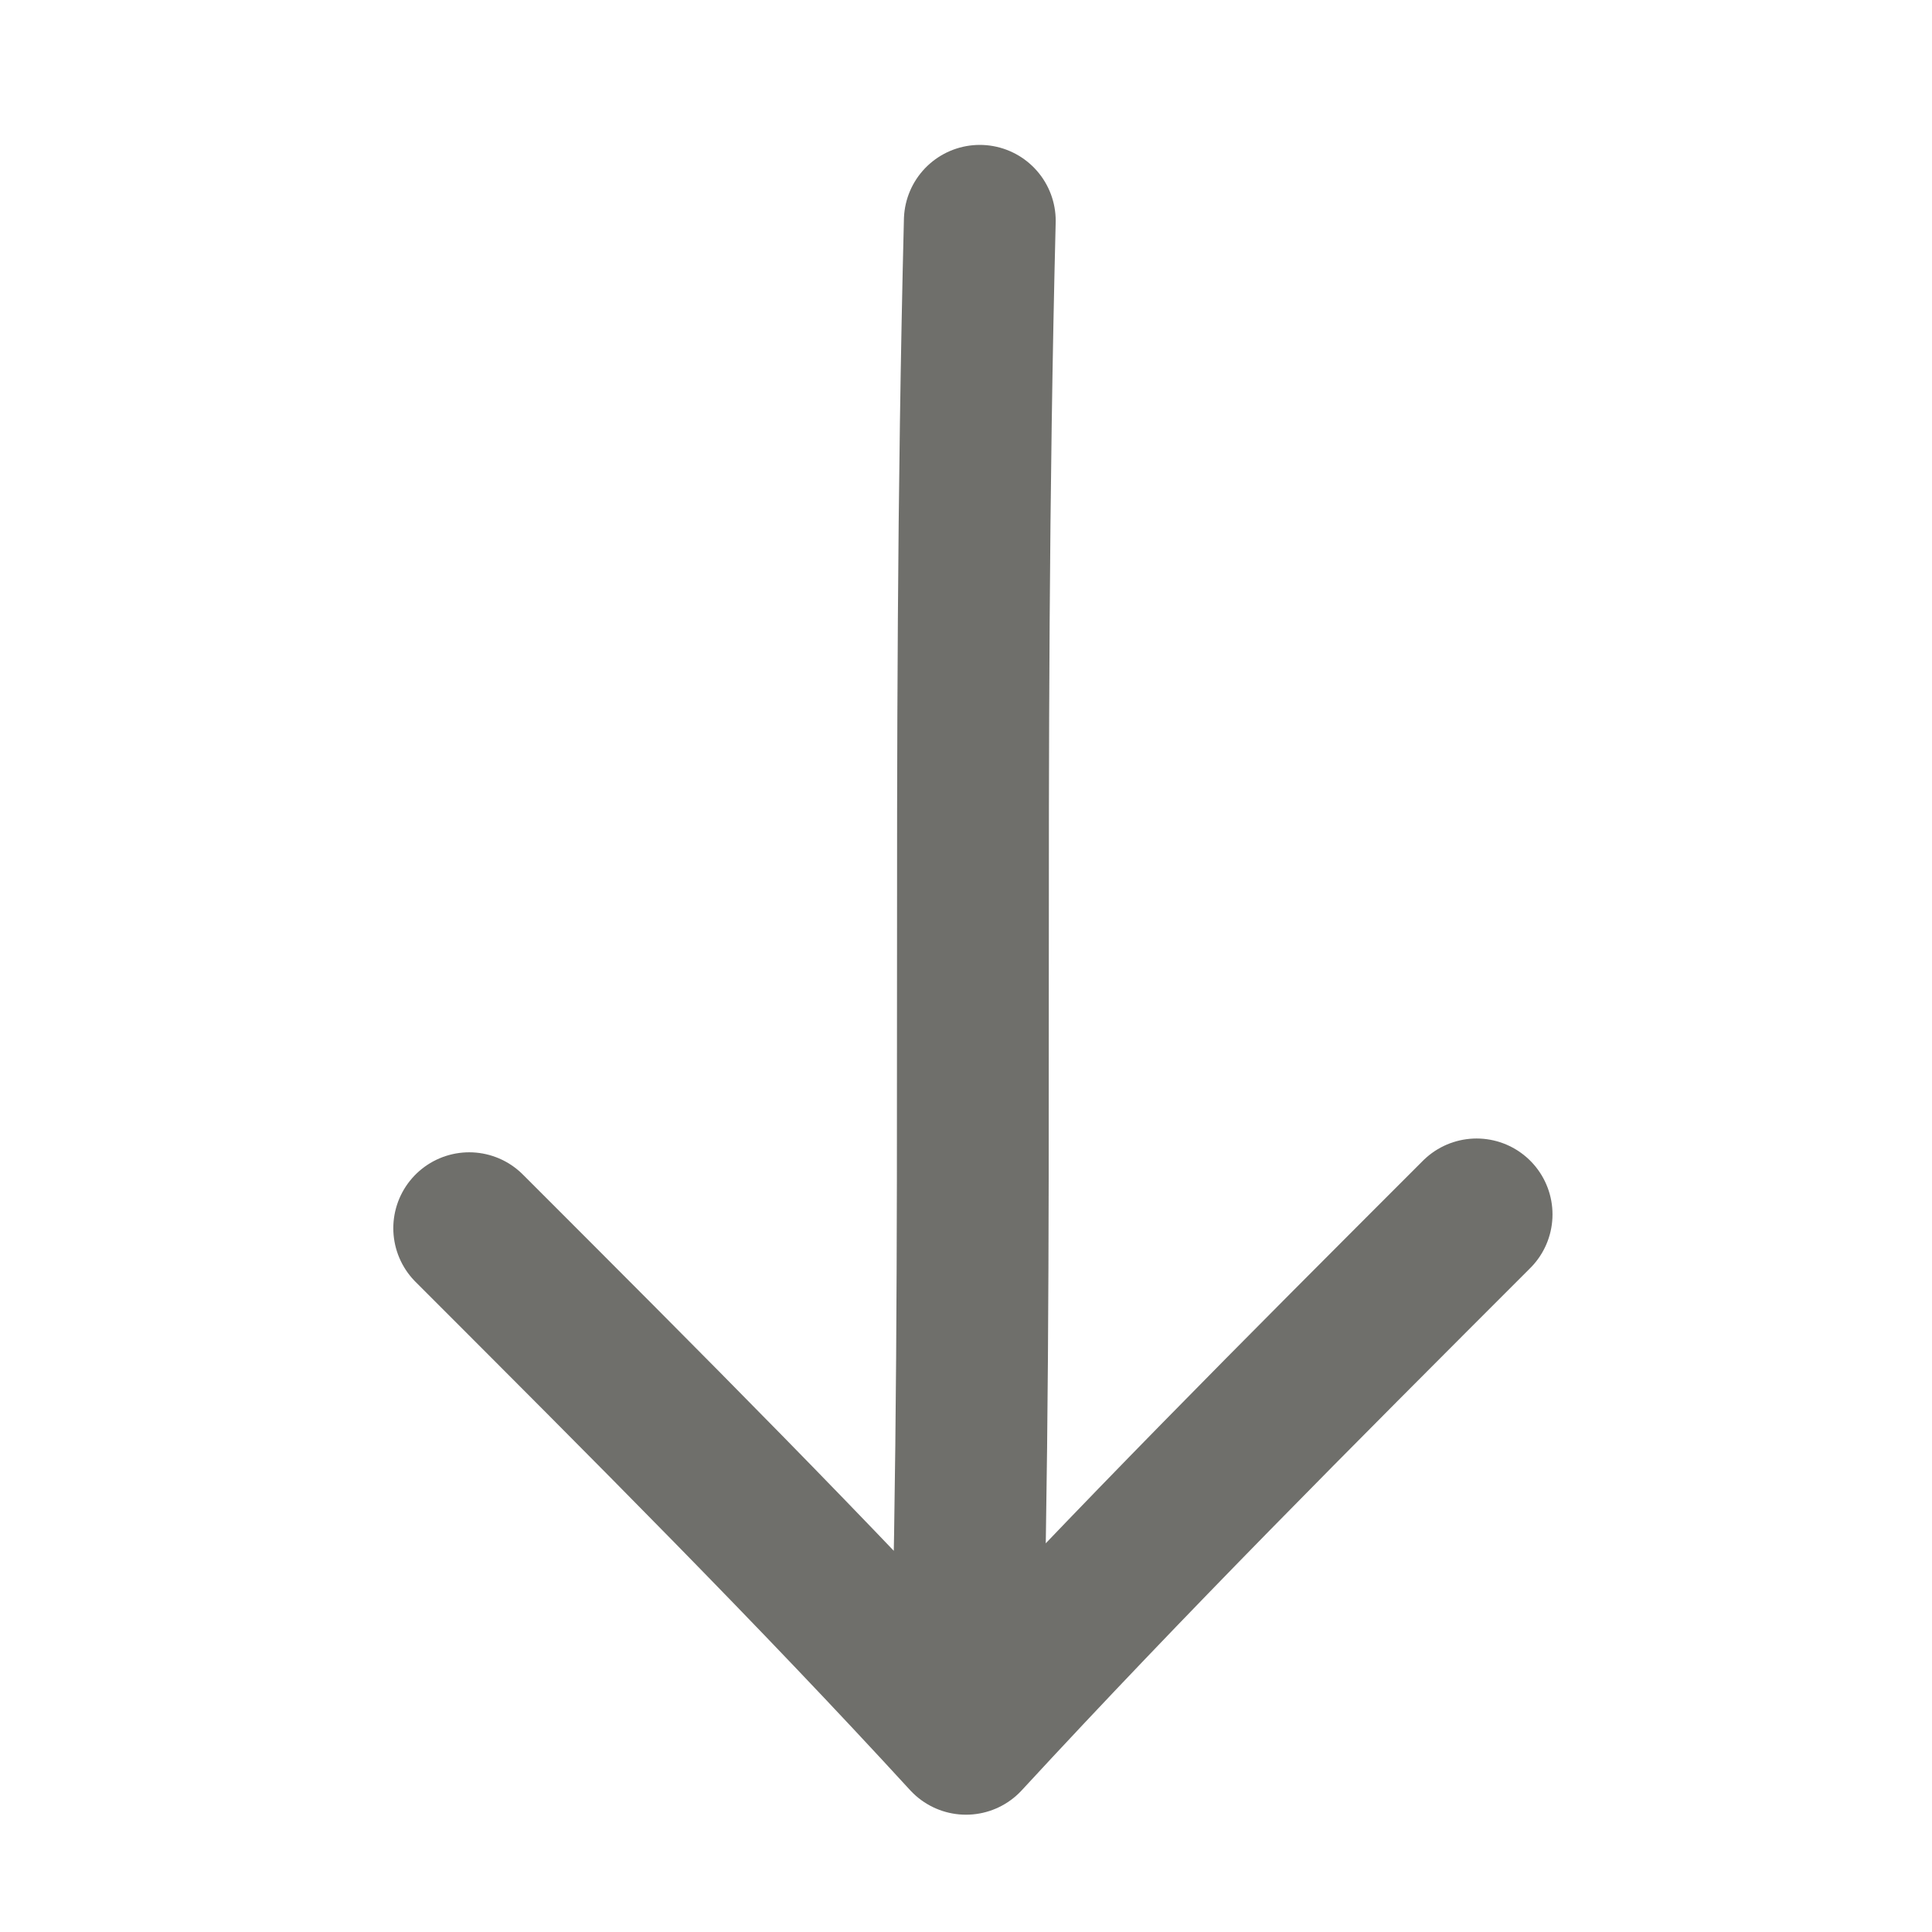
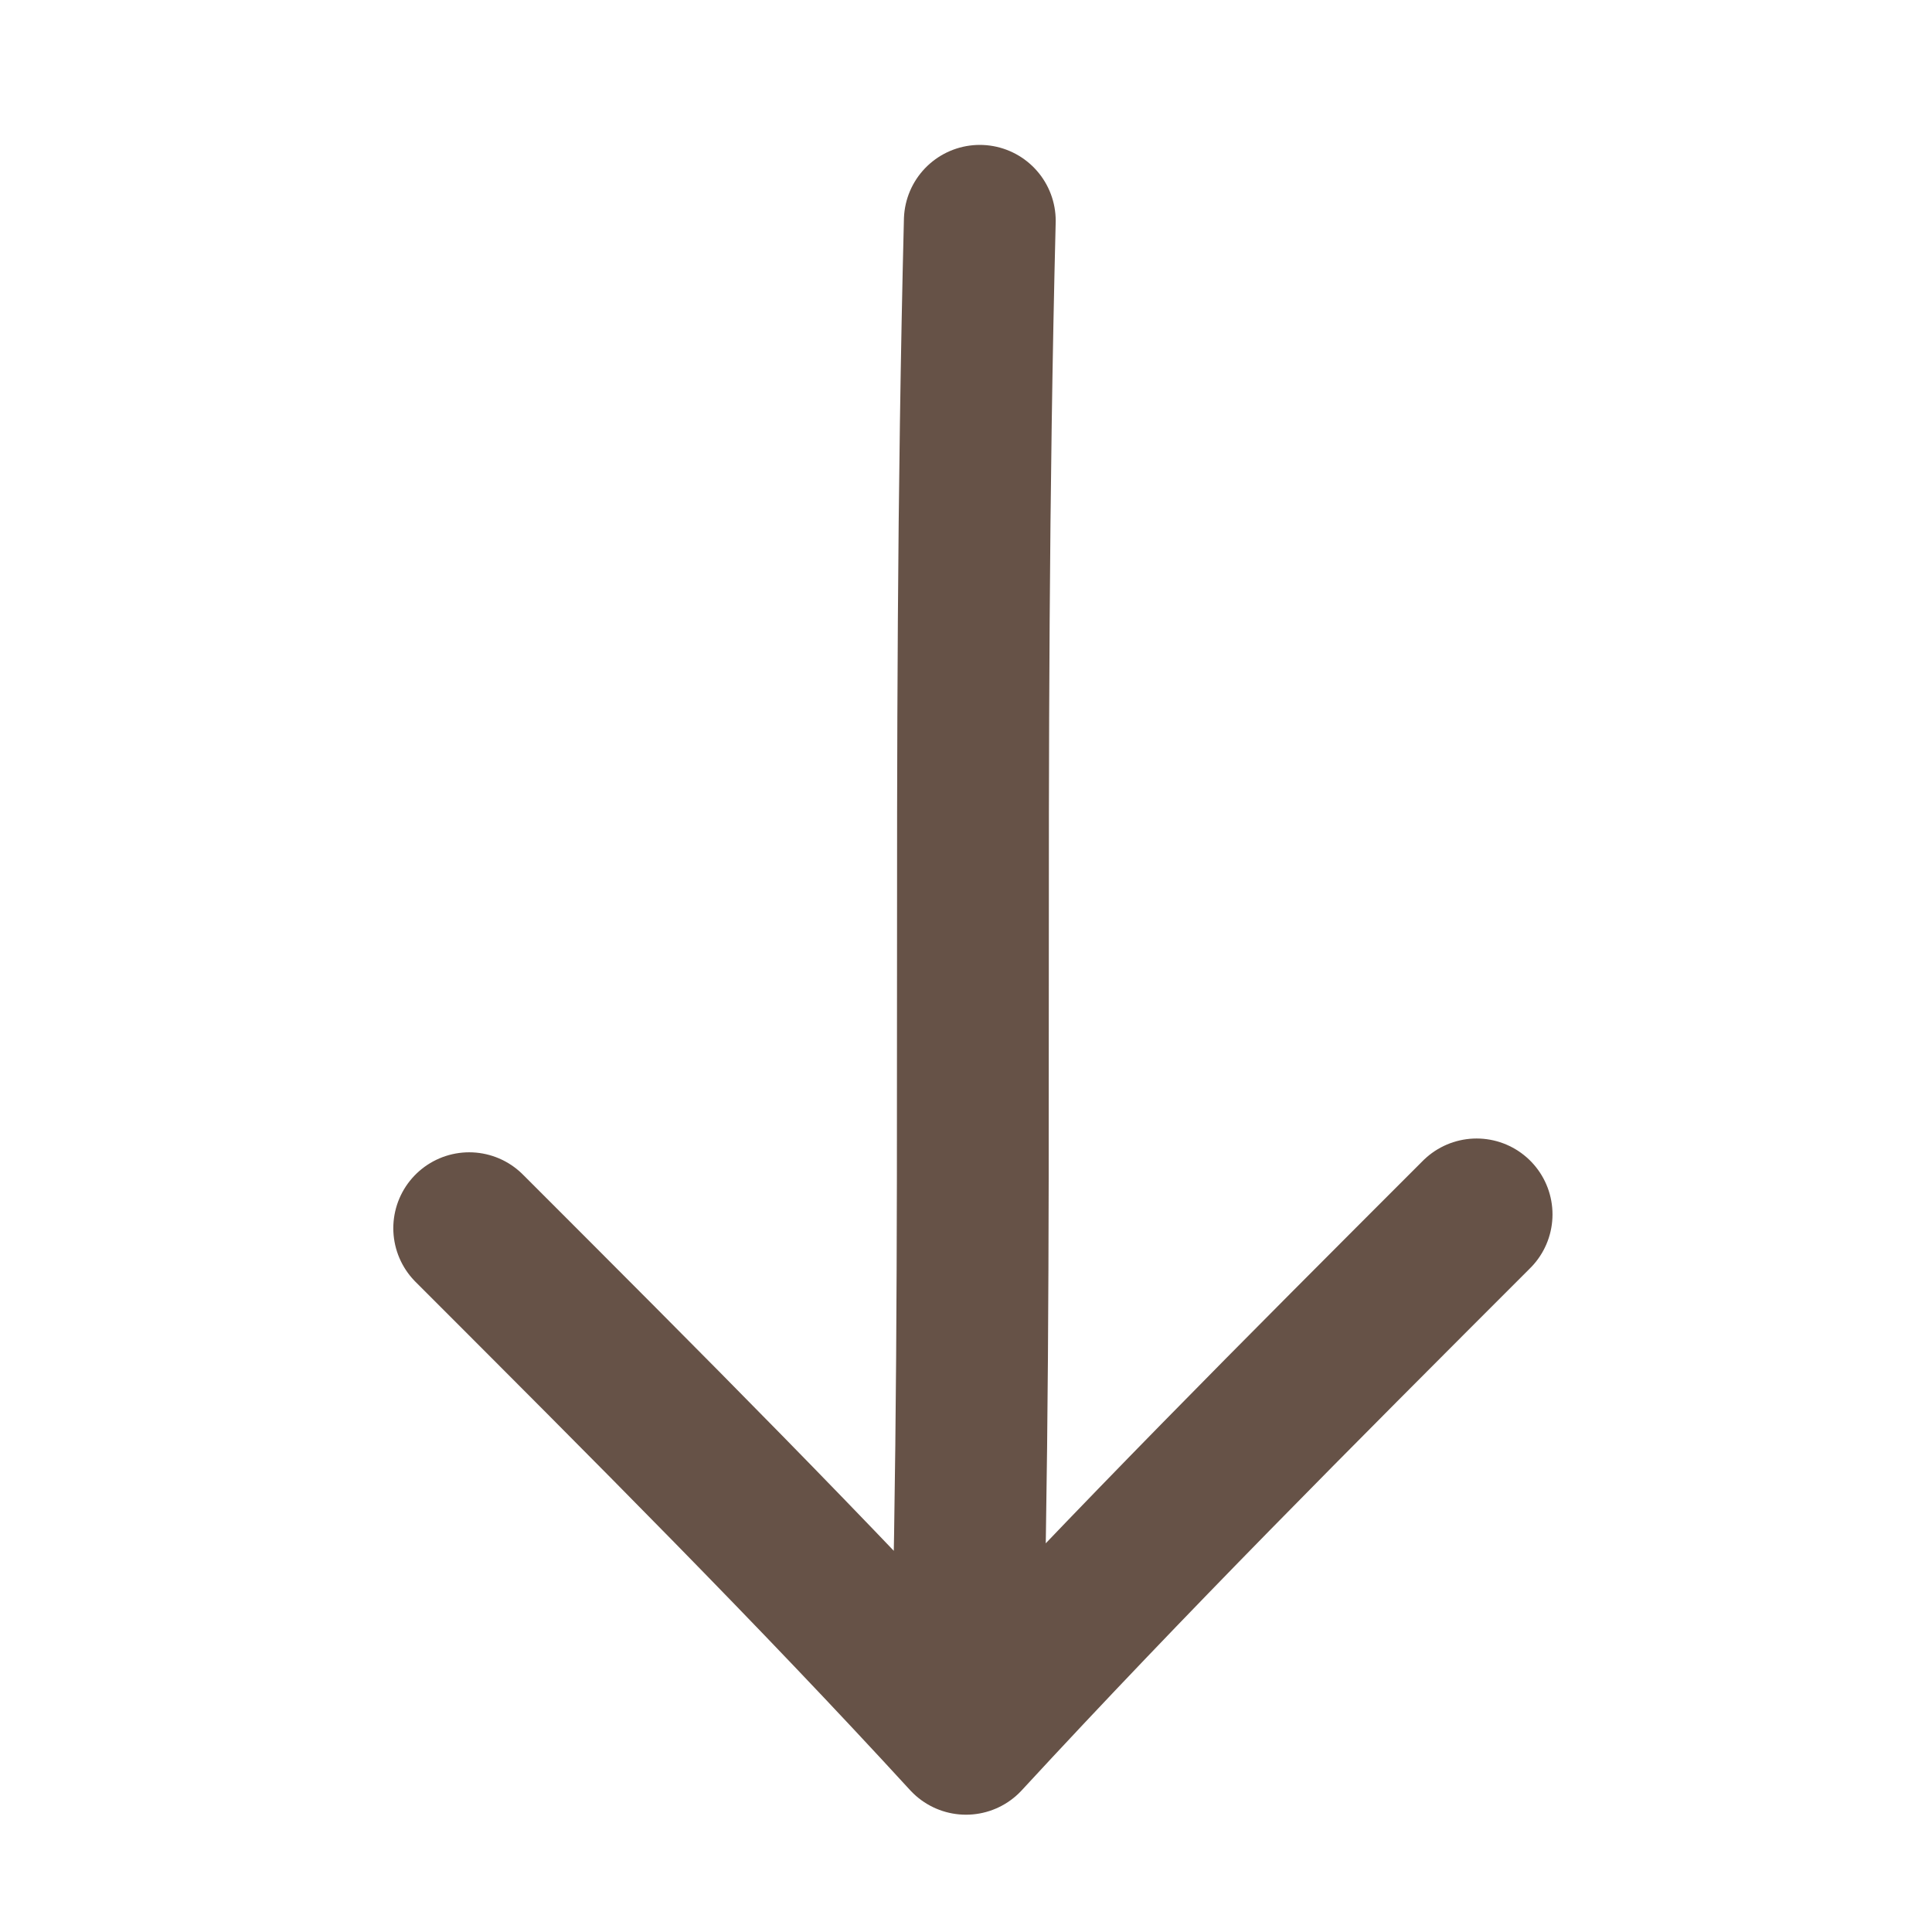
<svg xmlns="http://www.w3.org/2000/svg" width="14" height="14" viewBox="130 692 14 14" fill="none">
-   <path id="arrow-down" d="M137.1 693.6C137 697.6 137.1 701 137 704.4M133.4 700.9C134.7 702.2 135.9 703.4 137 704.6C138.2 703.3 139.4 702.1 140.7 700.8" stroke="#6F6F6B" stroke-width="1.1" stroke-linecap="round" stroke-linejoin="round" />
+   <path id="arrow-down" d="M137.1 693.6C137 697.6 137.1 701 137 704.4M133.4 700.9C134.7 702.2 135.9 703.4 137 704.6C138.2 703.3 139.4 702.1 140.7 700.8" stroke="#665247" stroke-width="1.1" stroke-linecap="round" stroke-linejoin="round" />
</svg>
